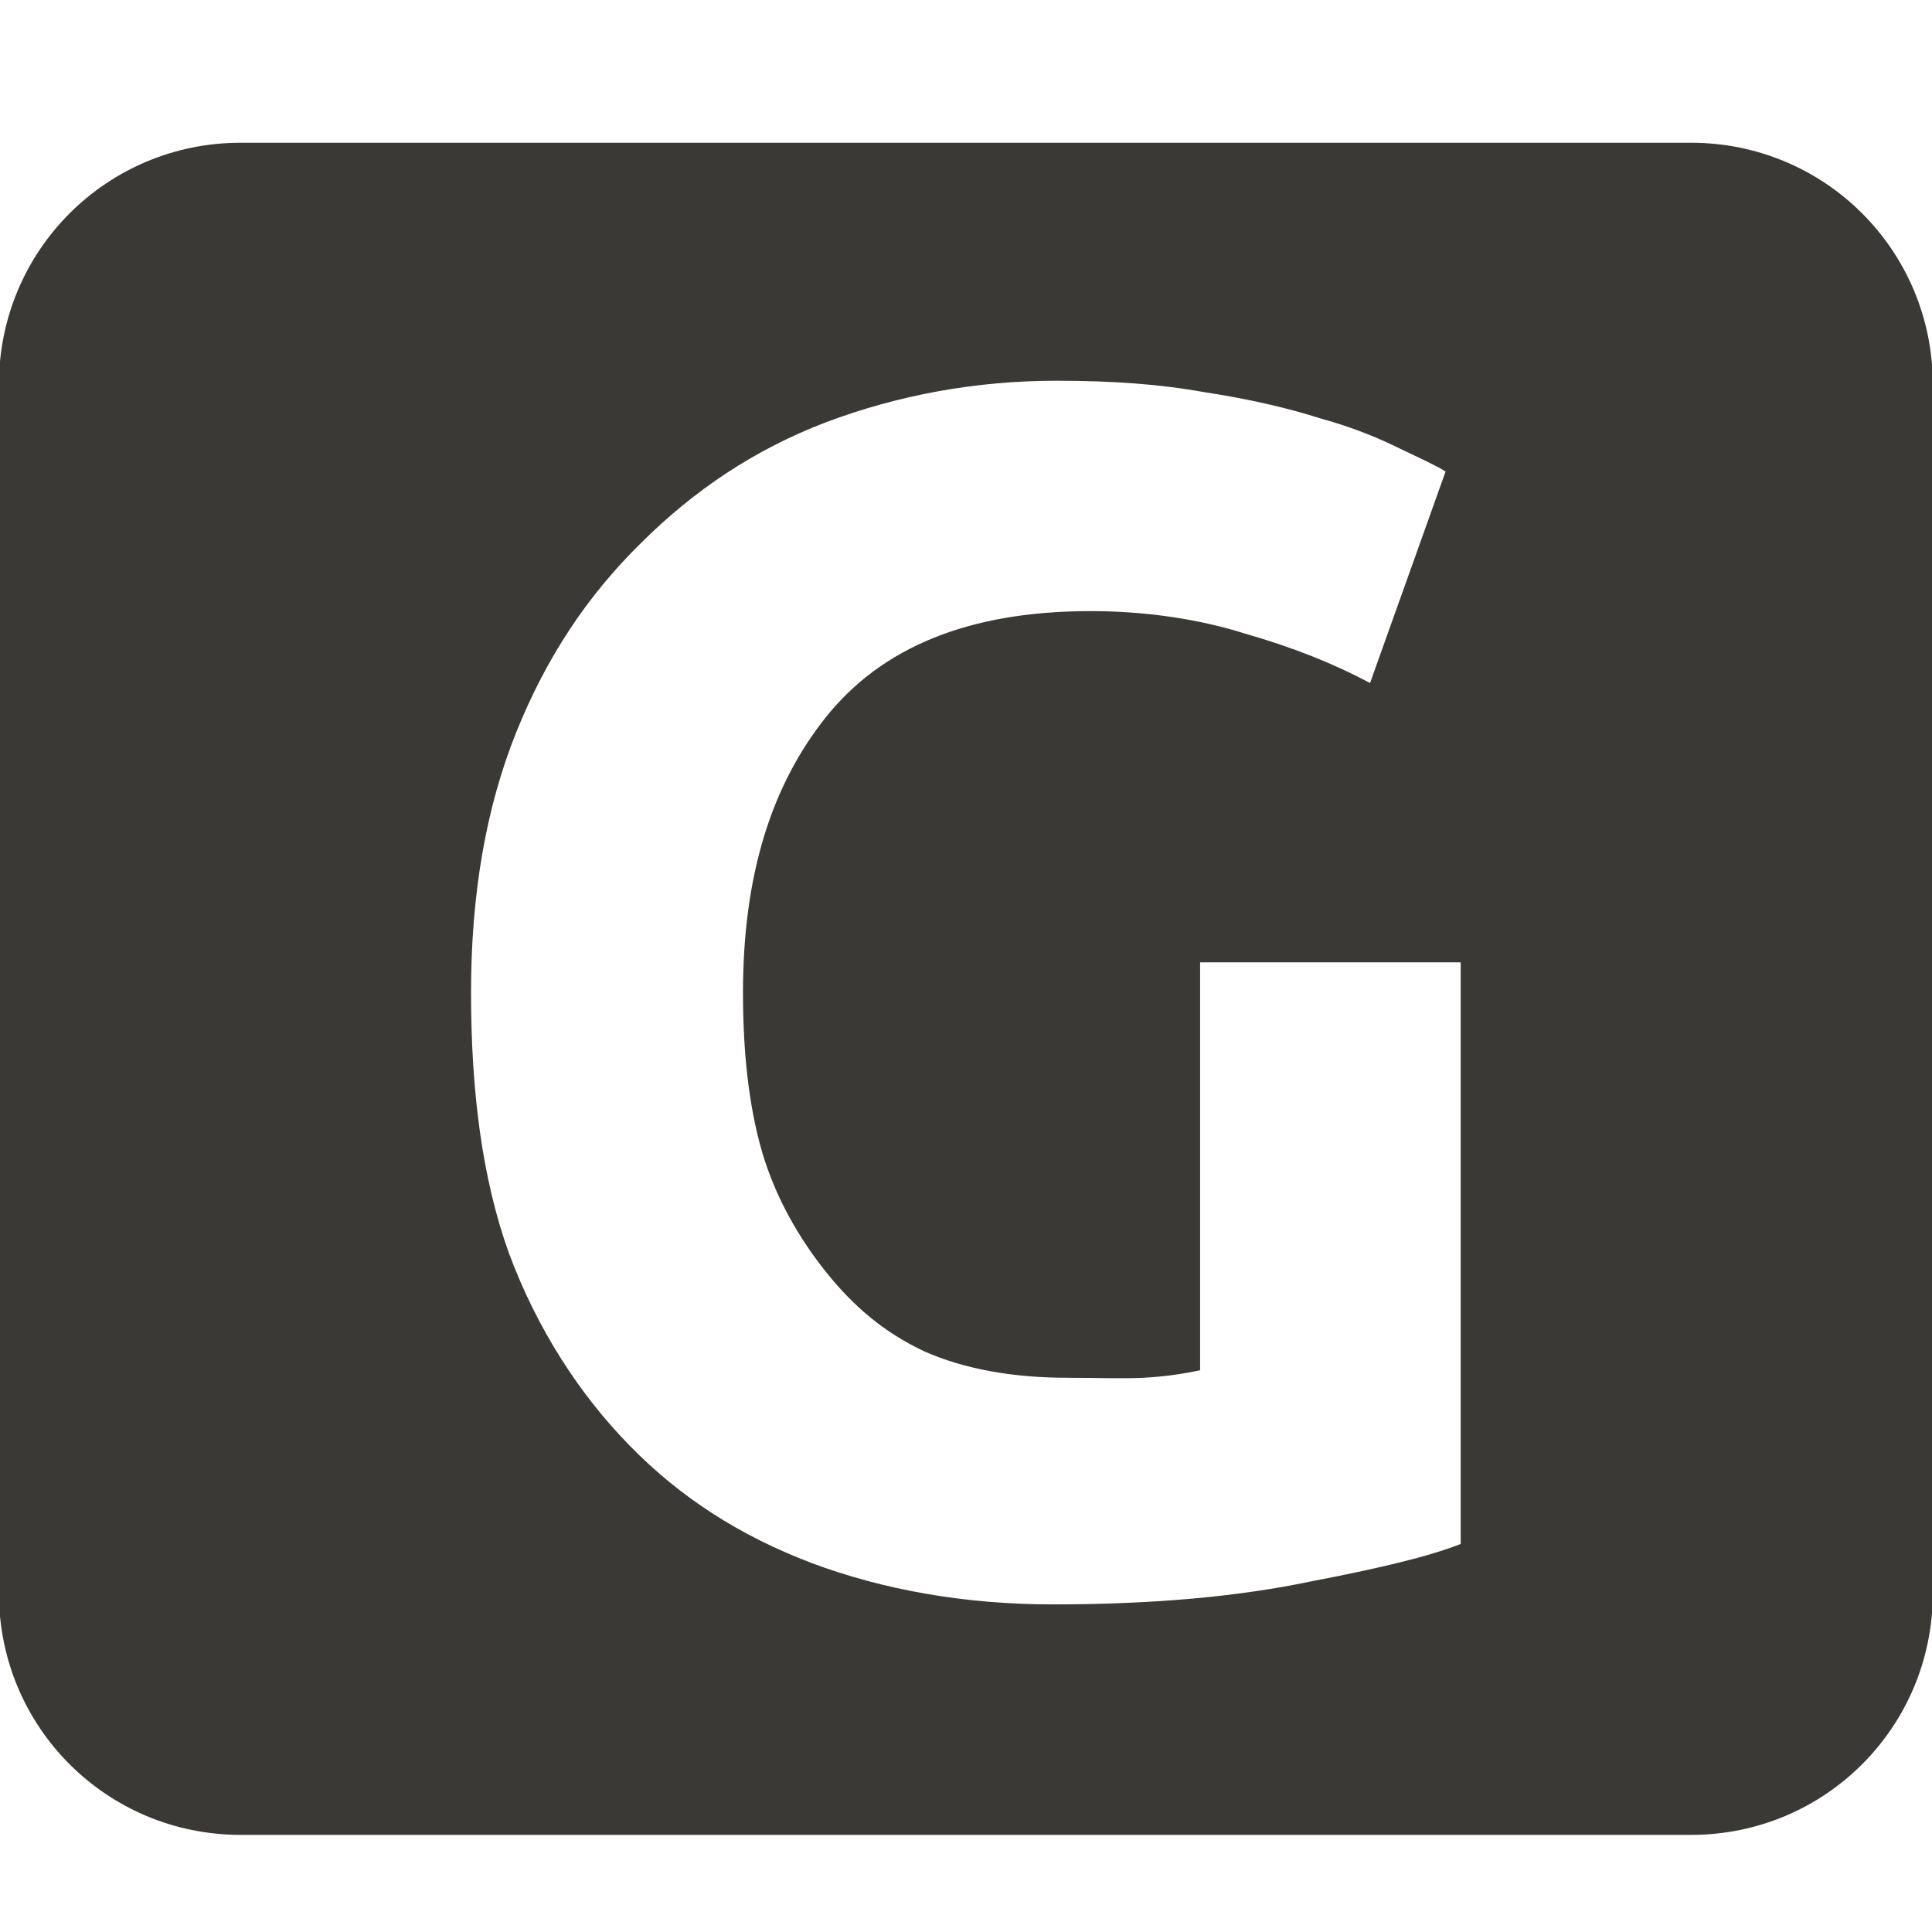
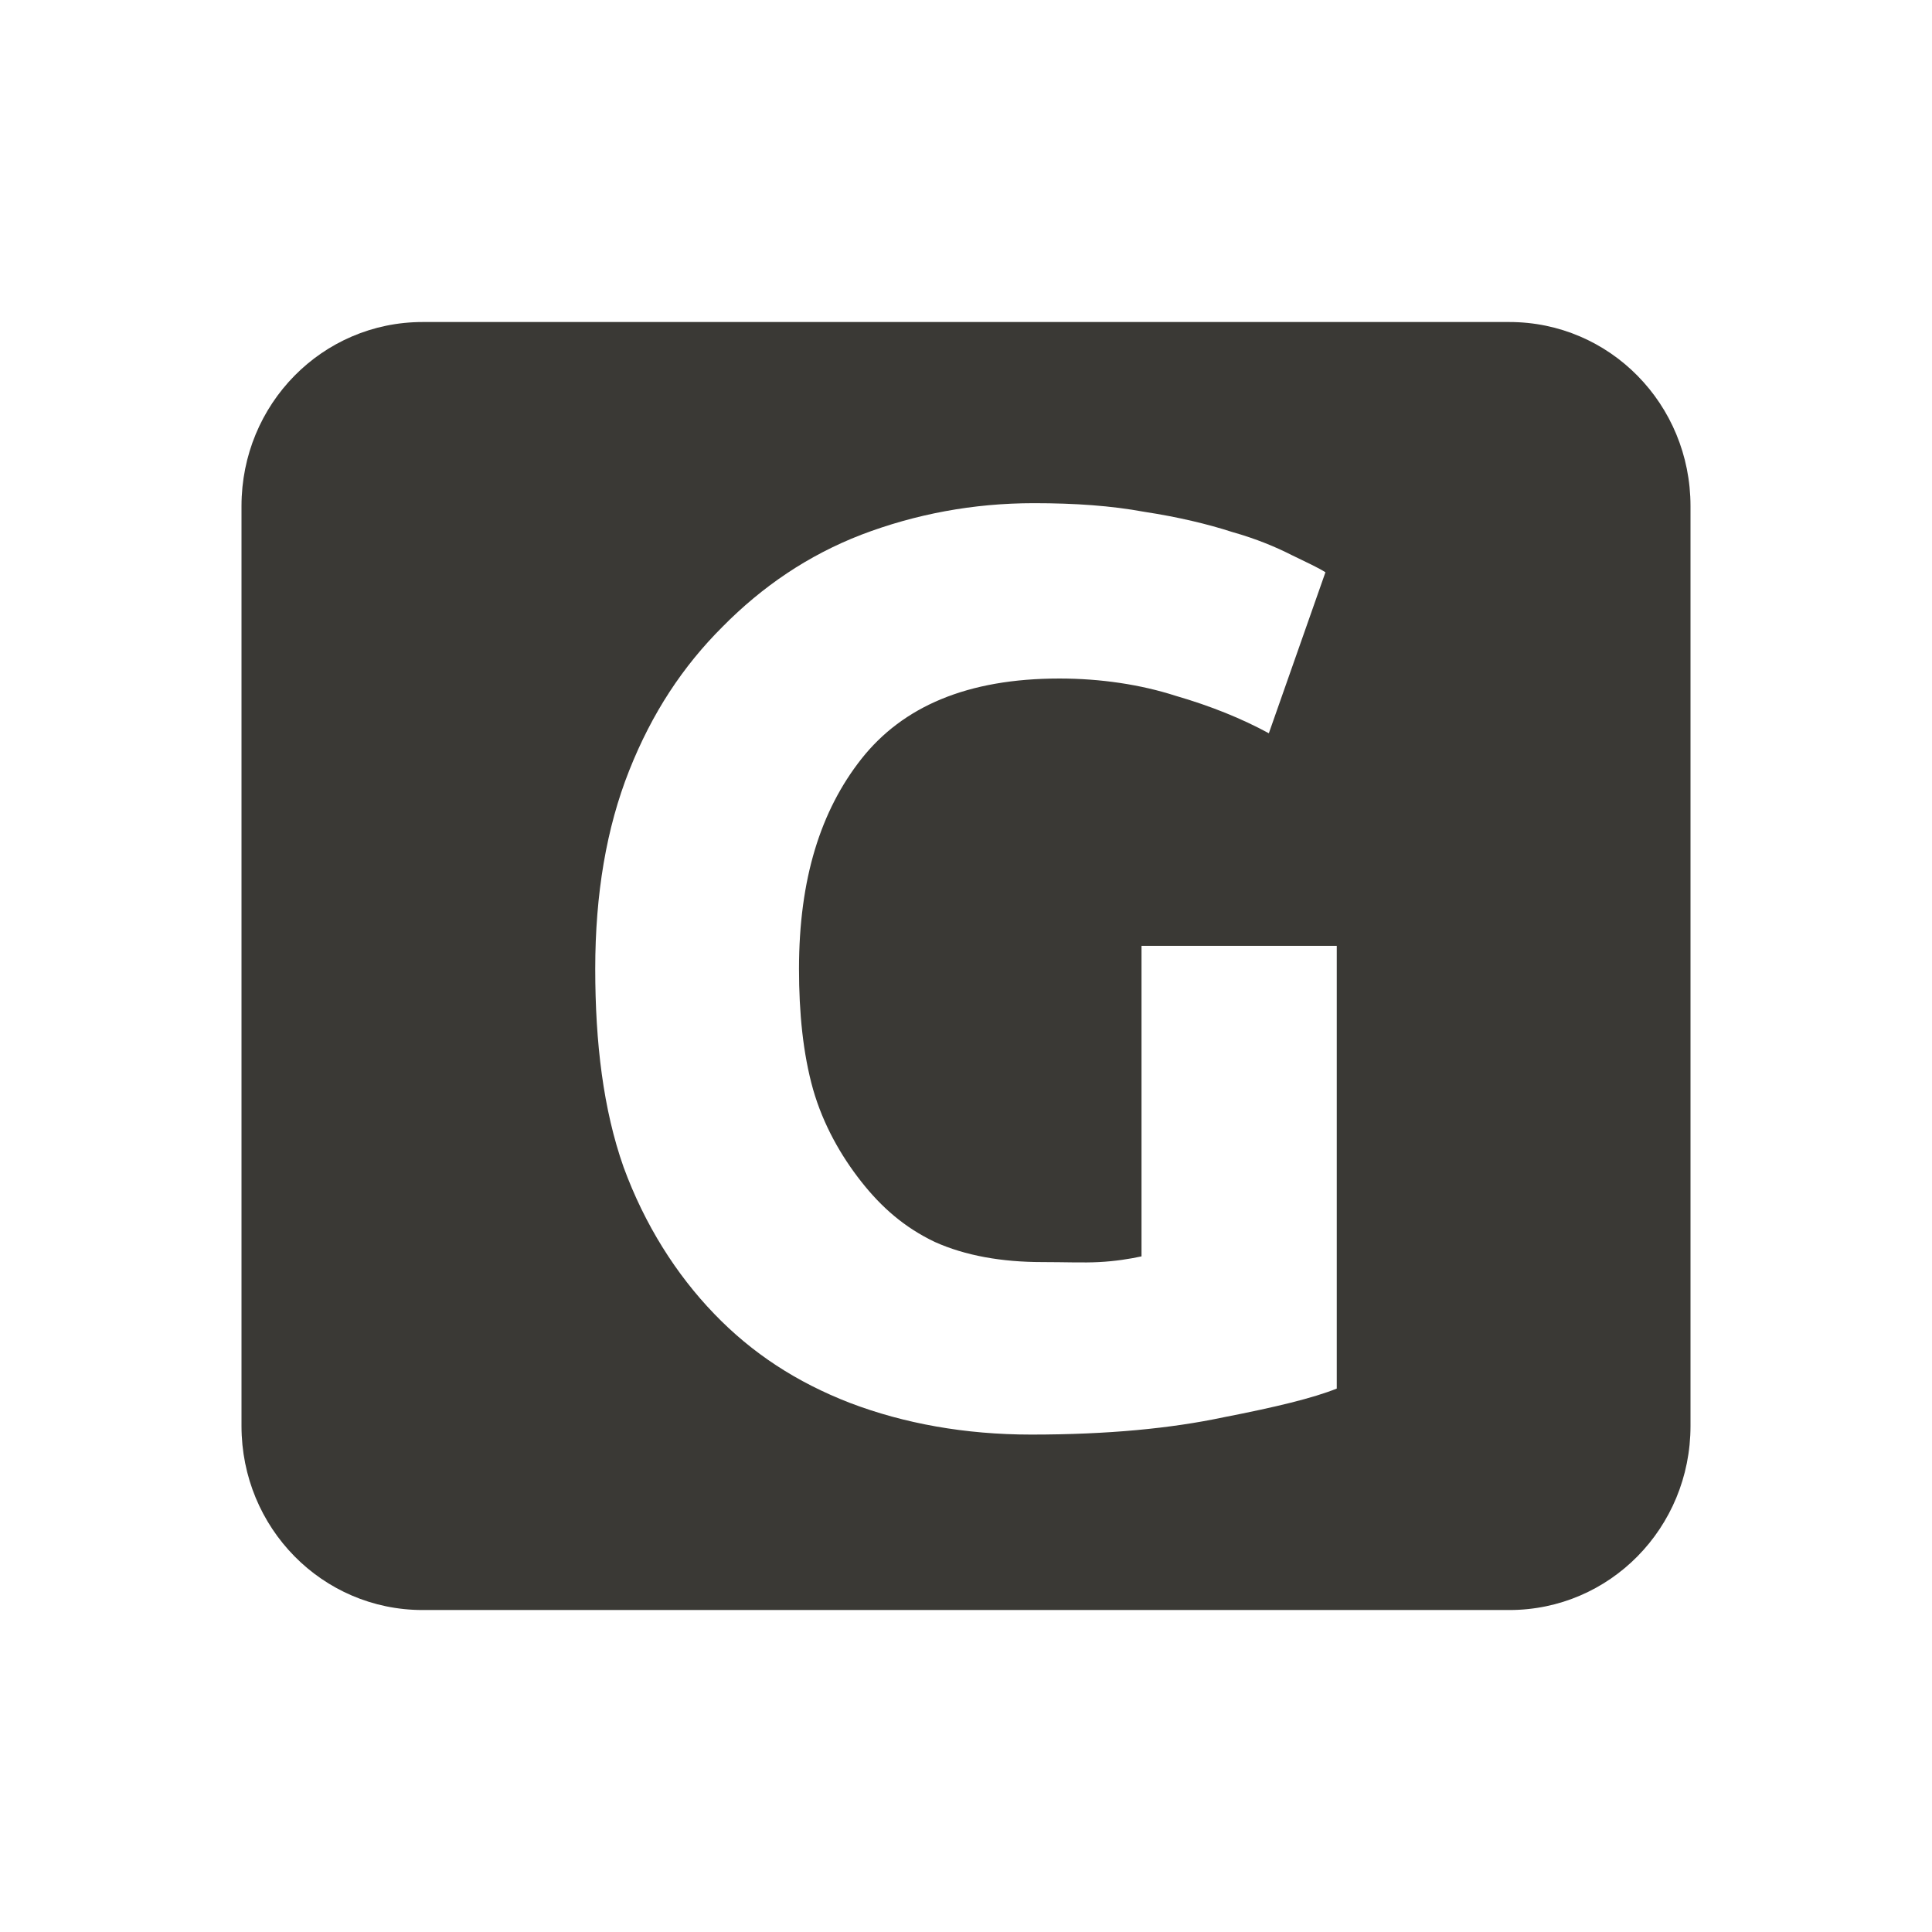
<svg xmlns="http://www.w3.org/2000/svg" xmlns:xlink="http://www.w3.org/1999/xlink" width="24" height="24" id="svg2" version="1.1">
  <defs id="defs4">
    <linearGradient gradientTransform="translate(-24.36126,-3.561305)" gradientUnits="userSpaceOnUse" xlink:href="#linearGradient3587-6-5" id="linearGradient2401" y2="18.561" x2="32.361" y1="4.561" x1="32.361" />
    <linearGradient id="linearGradient3587-6-5">
      <stop offset="0" style="stop-color:#000000;stop-opacity:1" id="stop3589-9-2" />
      <stop offset="1" style="stop-color:#363636;stop-opacity:1" id="stop3591-7-4" />
    </linearGradient>
    <linearGradient xlink:href="#linearGradient3587-6-5-1" id="linearGradient15268-2" gradientUnits="userSpaceOnUse" gradientTransform="translate(-24.36126,-3.579252)" x1="32.361" y1="4.561" x2="32.361" y2="18.561" />
    <linearGradient id="linearGradient3587-6-5-1">
      <stop offset="0" style="stop-color:#000000;stop-opacity:1" id="stop3589-9-2-0" />
      <stop offset="1" style="stop-color:#363636;stop-opacity:1" id="stop3591-7-4-5" />
    </linearGradient>
  </defs>
  <g id="layer1" transform="translate(0,-1028.362)">
-     <g id="layer1-7" transform="matrix(1.501458,0,0,1.501458,-0.01330991,1027.179)" style="stroke:none">
+     <g id="layer1-7" transform="matrix(1.125,0,0,1.142857,3,1030.112)" style="stroke:none">
      <path style="fill:#3a3935;fill-opacity:1;fill-rule:nonzero;stroke:none;stroke-width:1.077;marker:none;visibility:visible;display:inline;overflow:visible;enable-background:accumulate" d="m 2,0.969 c -1.108,0 -2,0.892 -2,2 l 0,10 c 0,1.108 0.892,2 2,2 l 12,0 c 1.108,0 2,-0.892 2,-2 l 0,-10 c 0,-1.108 -0.892,-2 -2,-2 l -12,0 z M 8.75,2.938 c 0.457,9.9e-6 0.855,0.028 1.219,0.094 0.373,0.056 0.707,0.135 0.969,0.219 0.271,0.075 0.488,0.166 0.656,0.25 0.177,0.084 0.3,0.141 0.375,0.188 l -0.625,1.75 C 11.045,5.279 10.704,5.143 10.312,5.031 9.93,4.91 9.489,4.844 9.031,4.844 8.014,4.844 7.301,5.149 6.844,5.719 6.396,6.279 6.156,7.02 6.156,8 c -3e-6,0.476 0.044,0.921 0.156,1.312 0.112,0.383 0.307,0.72 0.531,1 0.224,0.28 0.476,0.498 0.812,0.656 0.336,0.149 0.739,0.219 1.188,0.219 0.243,2e-6 0.457,0.009 0.625,0 C 9.646,11.178 9.807,11.153 9.938,11.125 l 0,-3.375 2.156,0 0,4.812 c -0.261,0.103 -0.671,0.201 -1.25,0.312 -0.579,0.121 -1.276,0.188 -2.125,0.188 -0.728,0 -1.403,-0.12 -2,-0.344 -0.588,-0.224 -1.08,-0.539 -1.5,-0.969 -0.42,-0.429 -0.767,-0.968 -1,-1.594 C 3.995,9.531 3.906,8.803 3.906,8 3.906,7.188 4.029,6.469 4.281,5.844 4.533,5.218 4.874,4.711 5.312,4.281 5.751,3.843 6.256,3.505 6.844,3.281 7.441,3.057 8.078,2.938 8.75,2.938 z" transform="translate(0,1)" id="rect2386" />
    </g>
  </g>
</svg>
